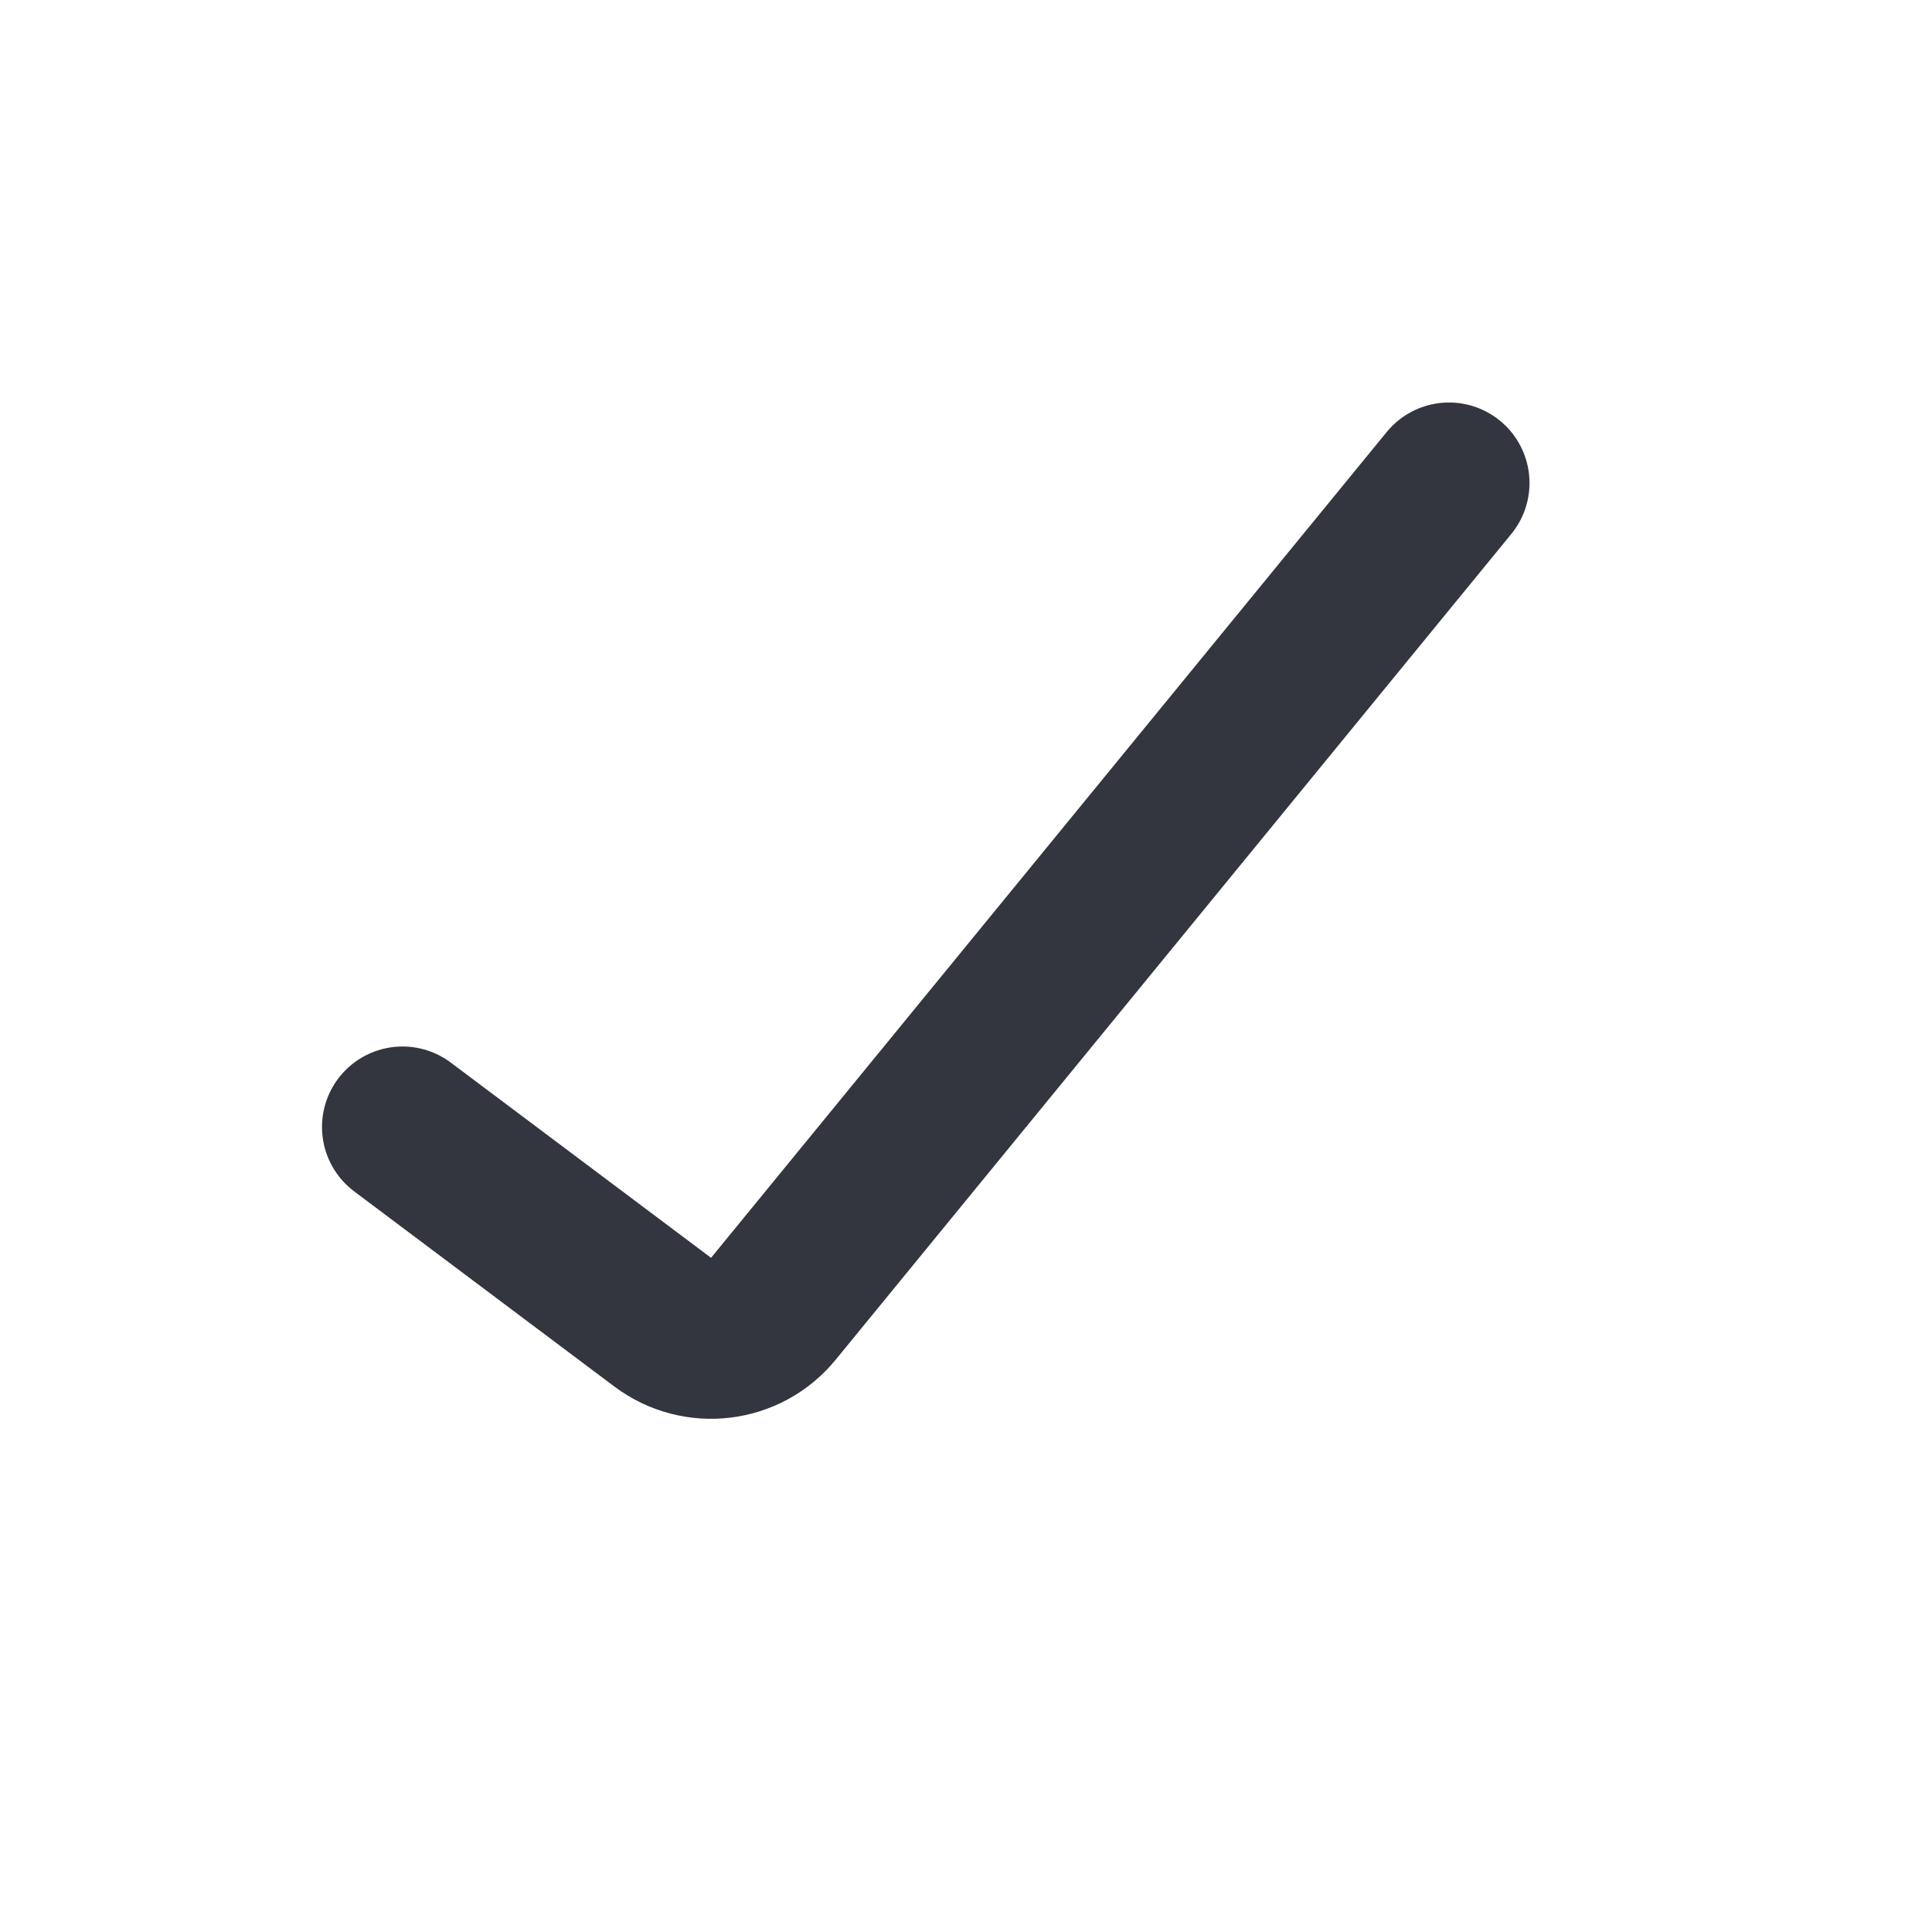
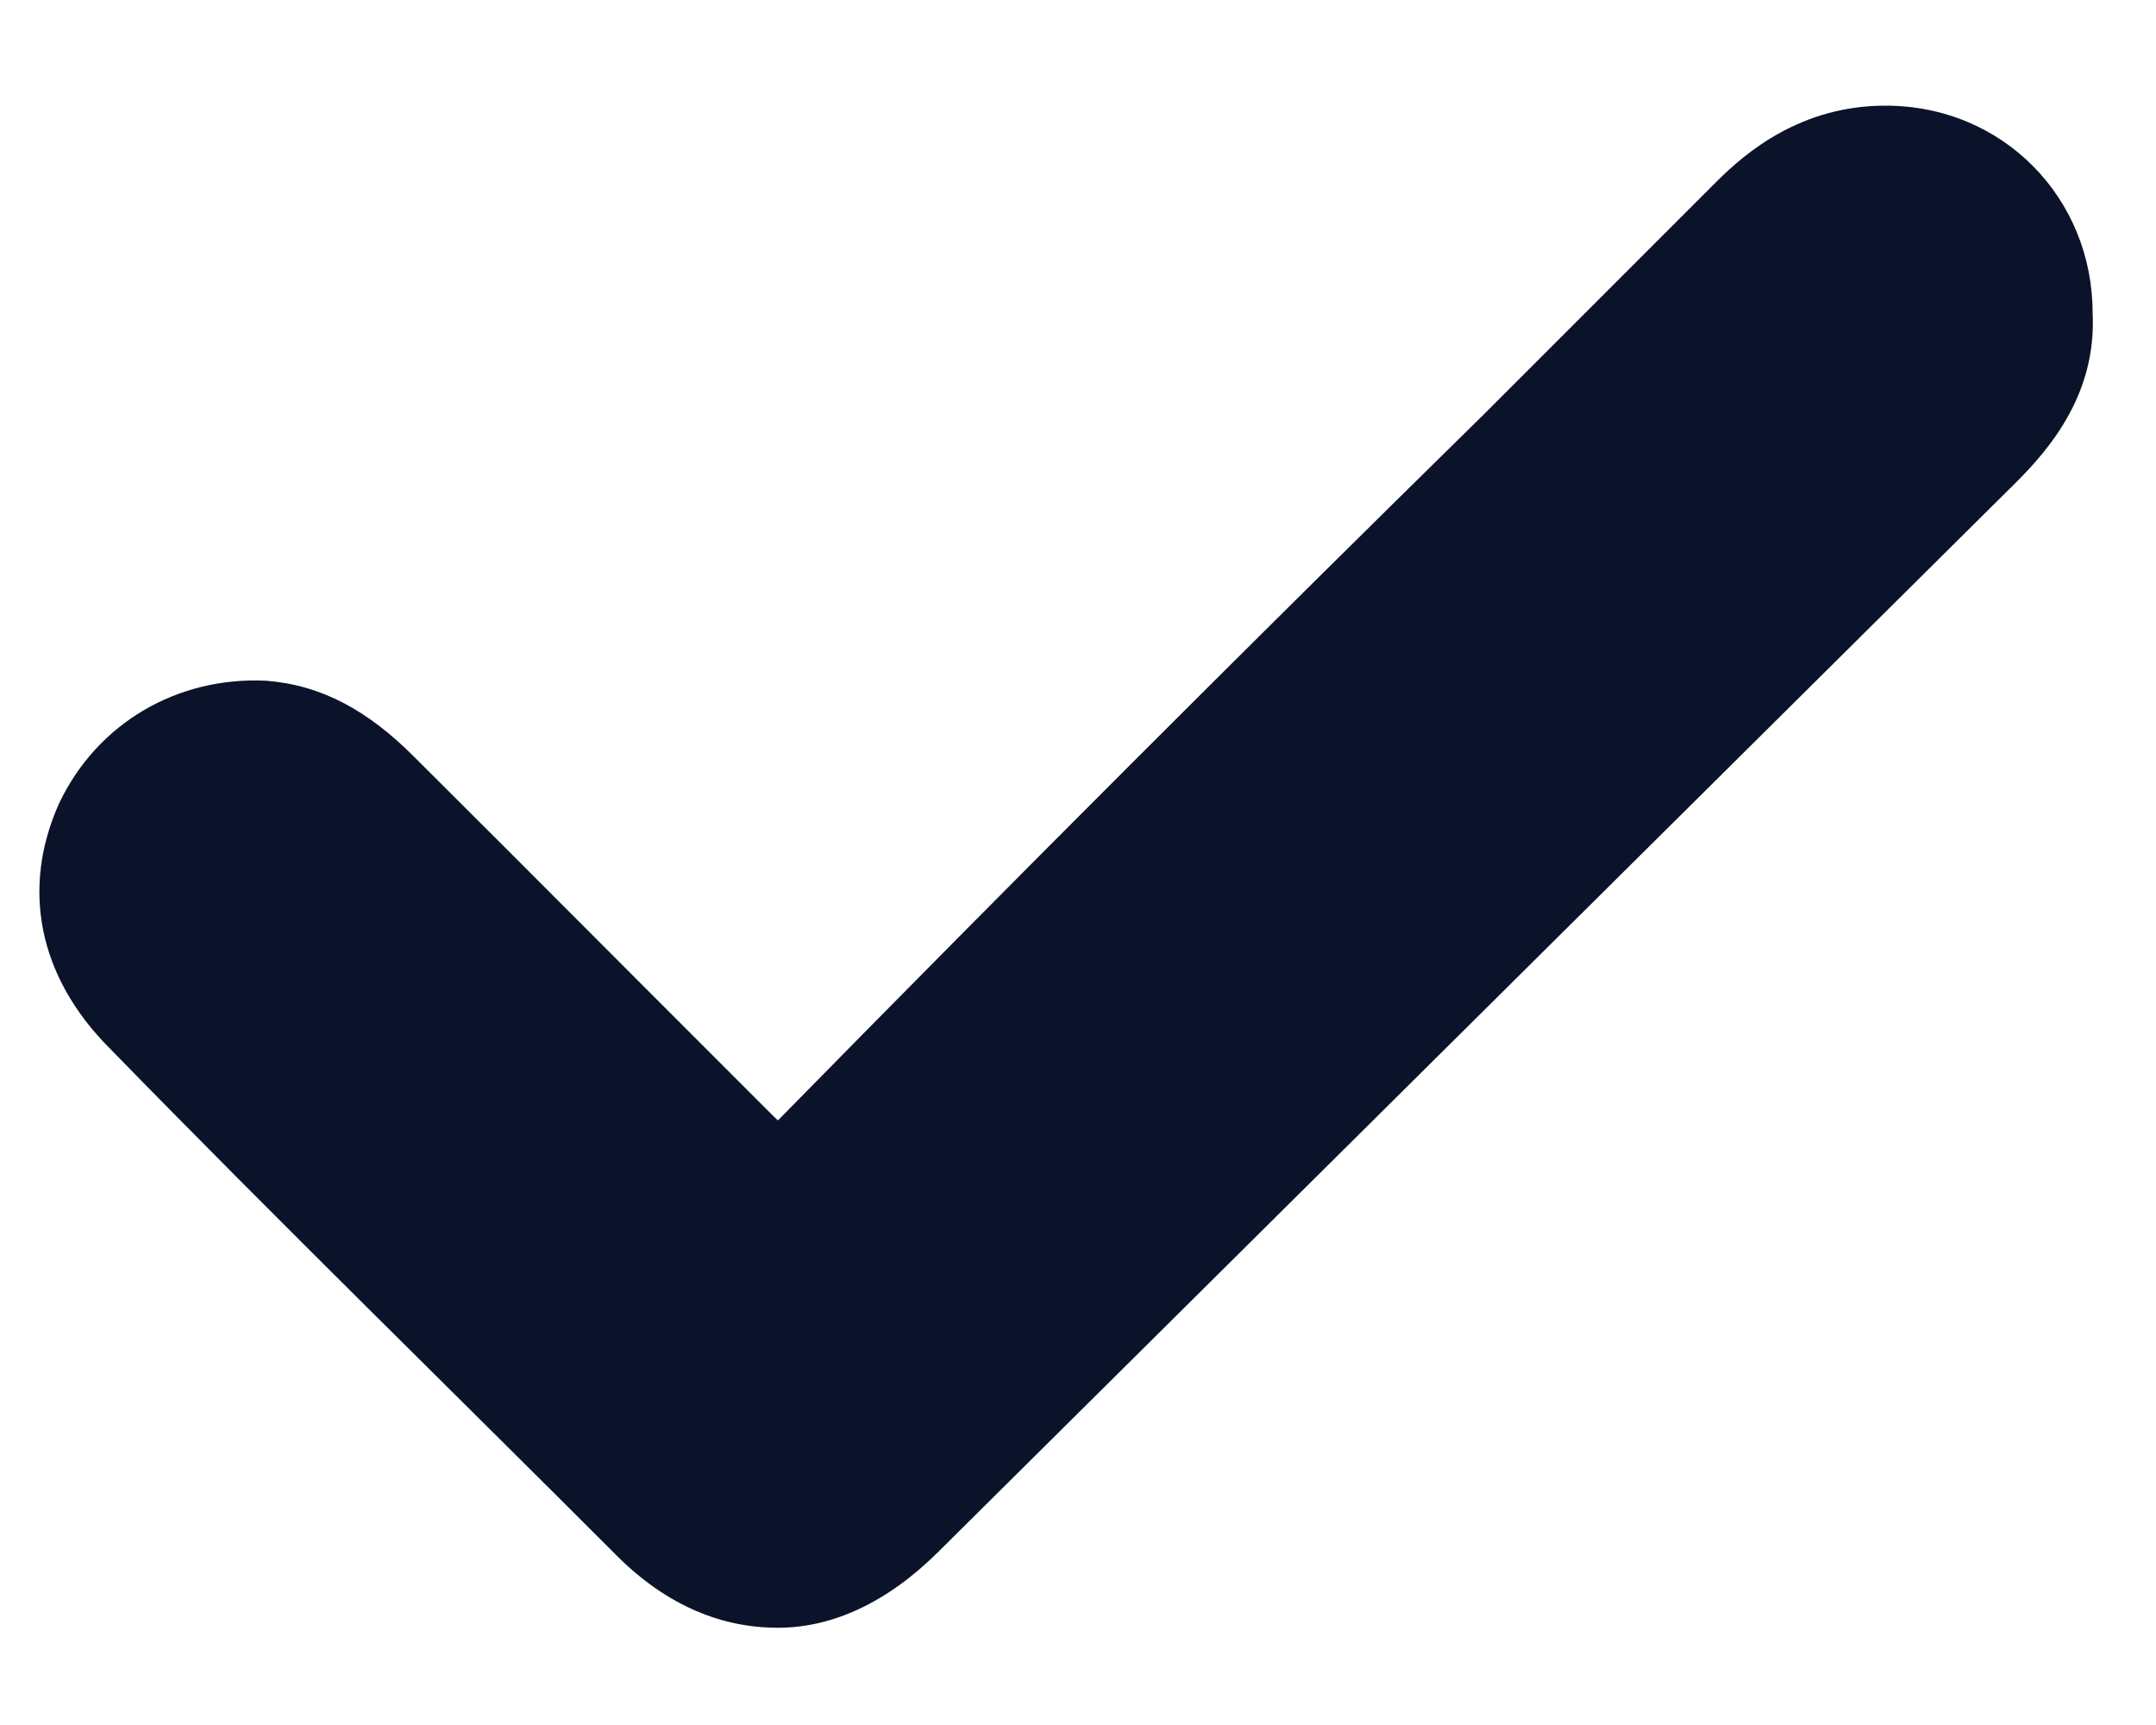
- <svg xmlns="http://www.w3.org/2000/svg" width="24" height="24" viewBox="0 0 24 24" fill="none">
-   <path d="M5 14L8.233 16.425C8.662 16.746 9.268 16.673 9.607 16.258L18 6" stroke="#33363F" stroke-width="2" stroke-linecap="round" />
+ <svg xmlns="http://www.w3.org/2000/svg" width="10" height="8" viewBox="0 0 10 8" fill="none">
+   <path d="M8.745 0.49C8.353 0.49 8.098 0.706 7.961 0.843L6.882 1.922C5.784 3 4.706 4.078 3.627 5.177C3.608 5.196 3.608 5.196 3.608 5.196L3.588 5.177C3.176 4.765 2.764 4.353 2.353 3.941L1.921 3.51C1.706 3.294 1.49 3.177 1.235 3.157C0.823 3.137 0.451 3.353 0.274 3.726C0.098 4.118 0.176 4.529 0.51 4.863C1.294 5.667 2.098 6.451 2.862 7.216C3.098 7.451 3.353 7.549 3.608 7.549C3.862 7.549 4.117 7.431 4.353 7.196L9.353 2.235C9.51 2.078 9.725 1.824 9.706 1.451C9.706 0.922 9.294 0.49 8.745 0.49Z" fill="#0B132B" />
</svg>
